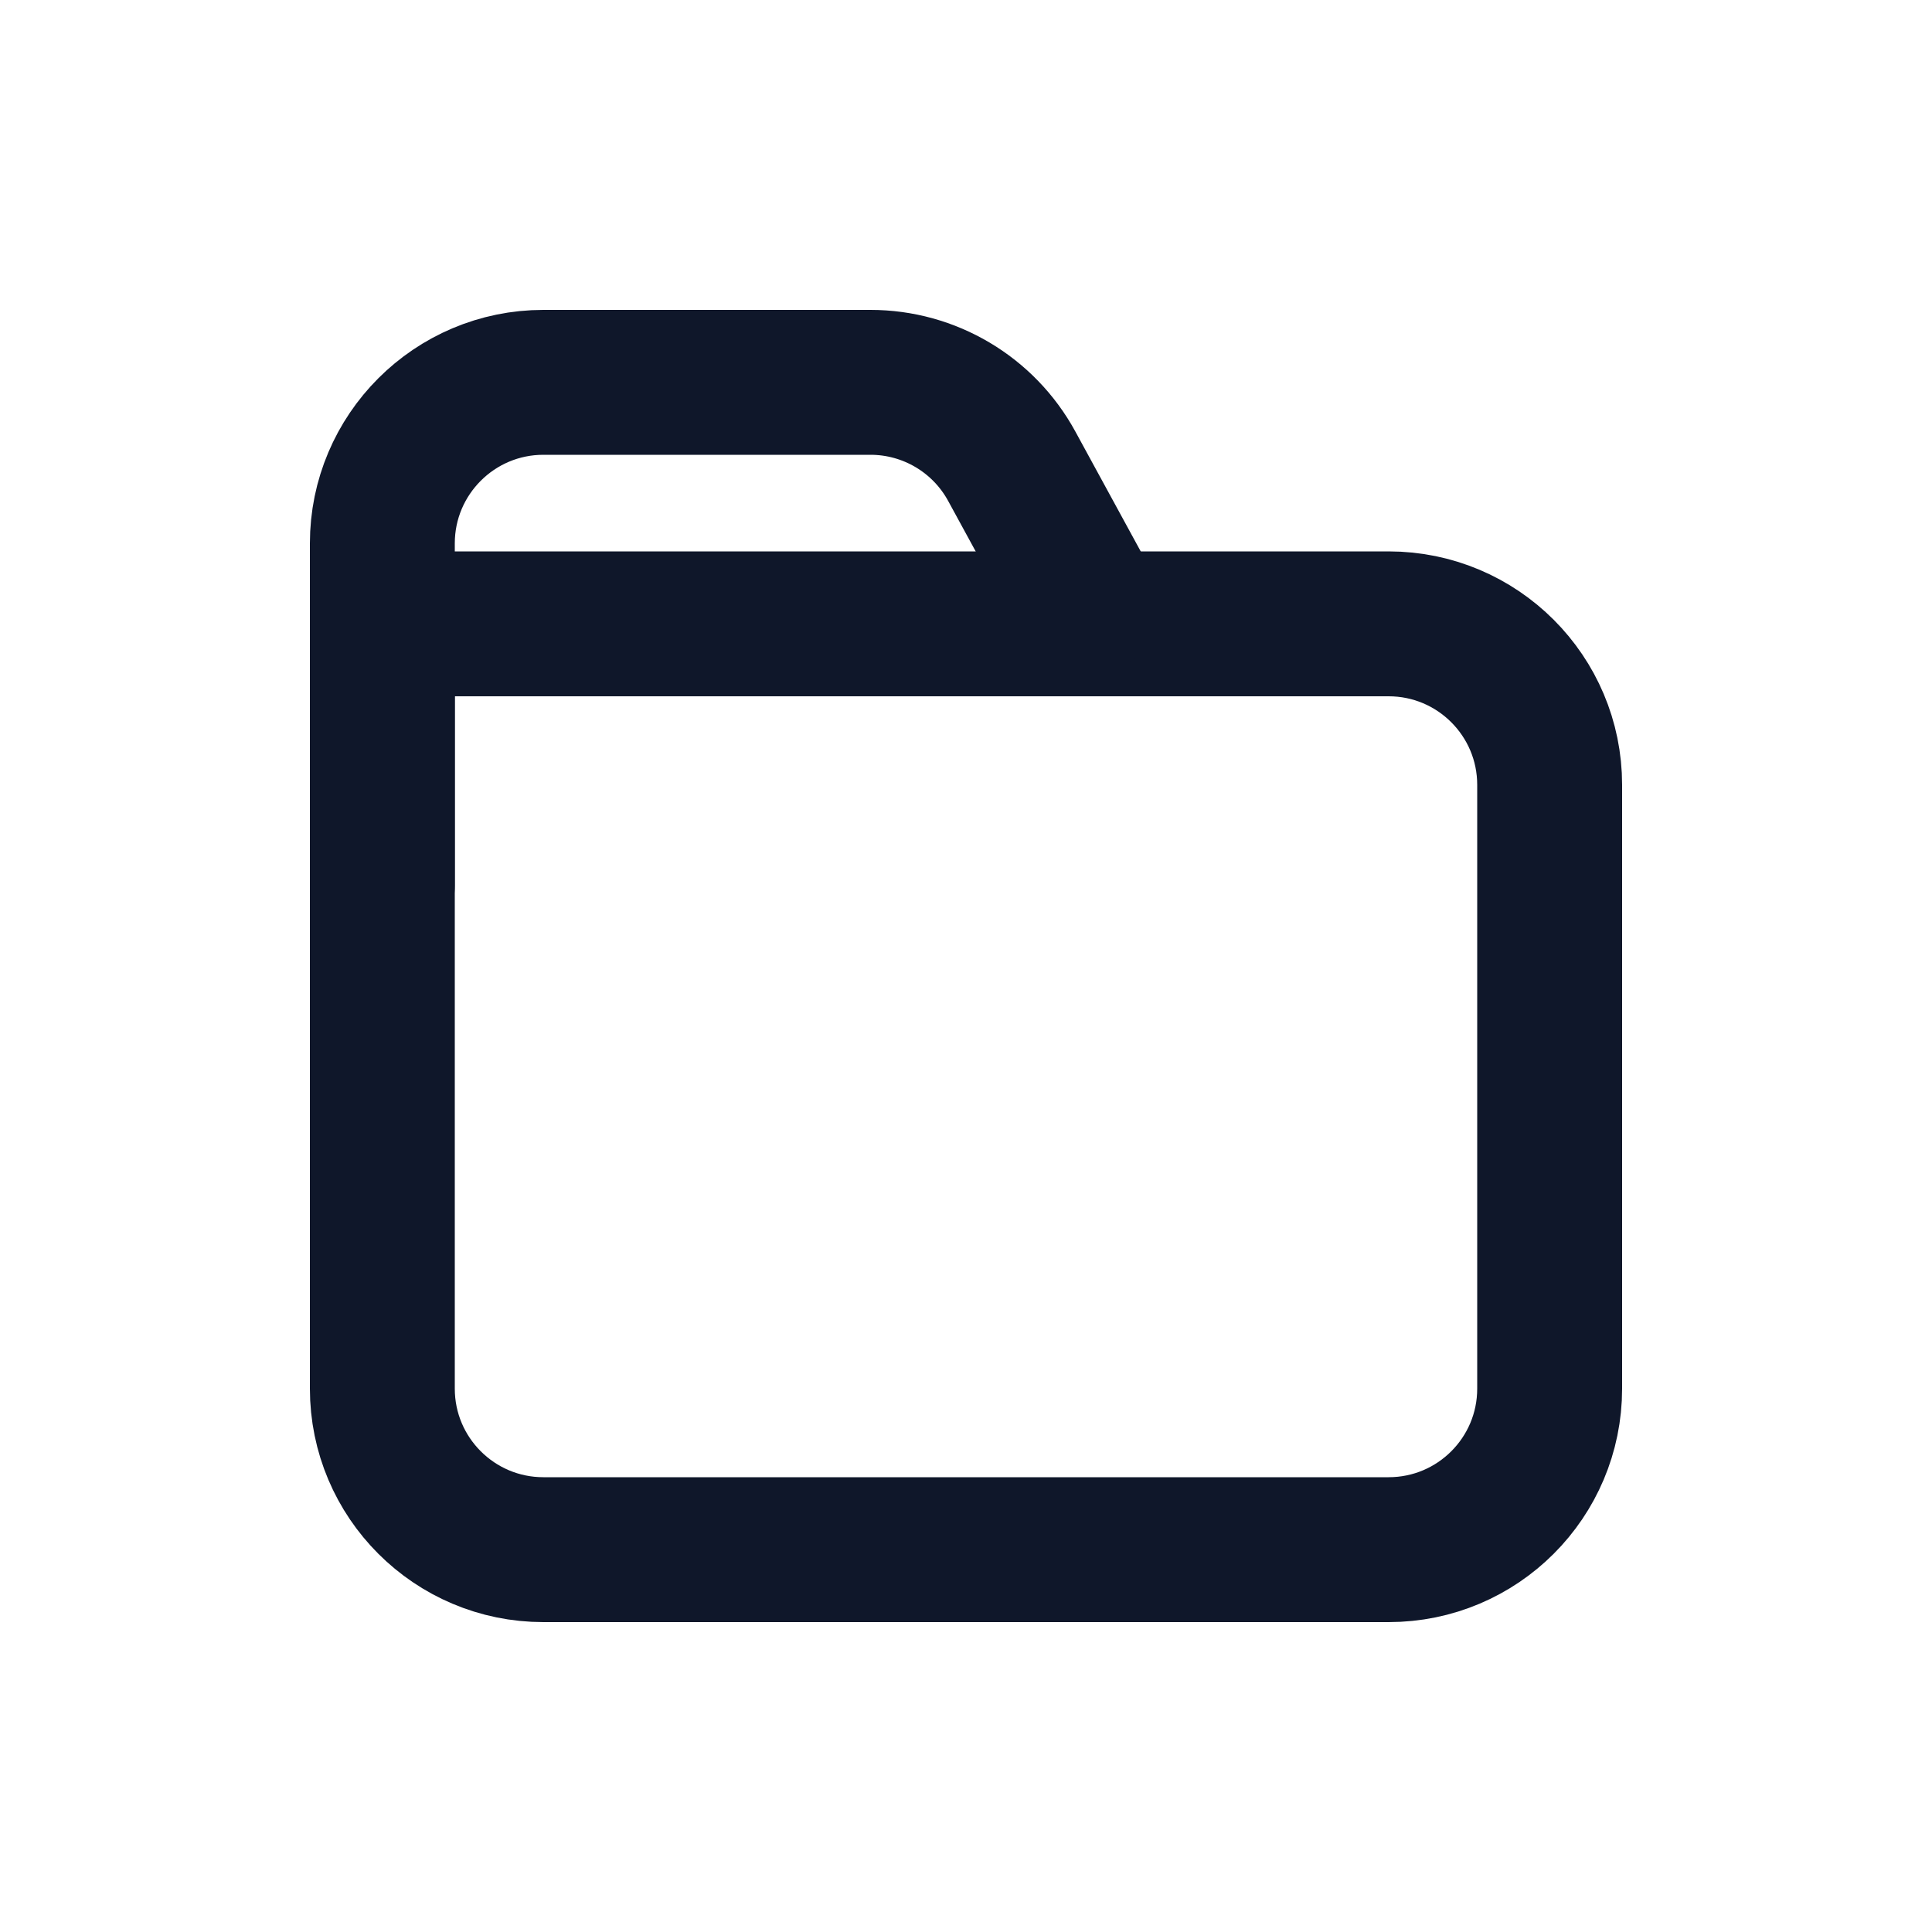
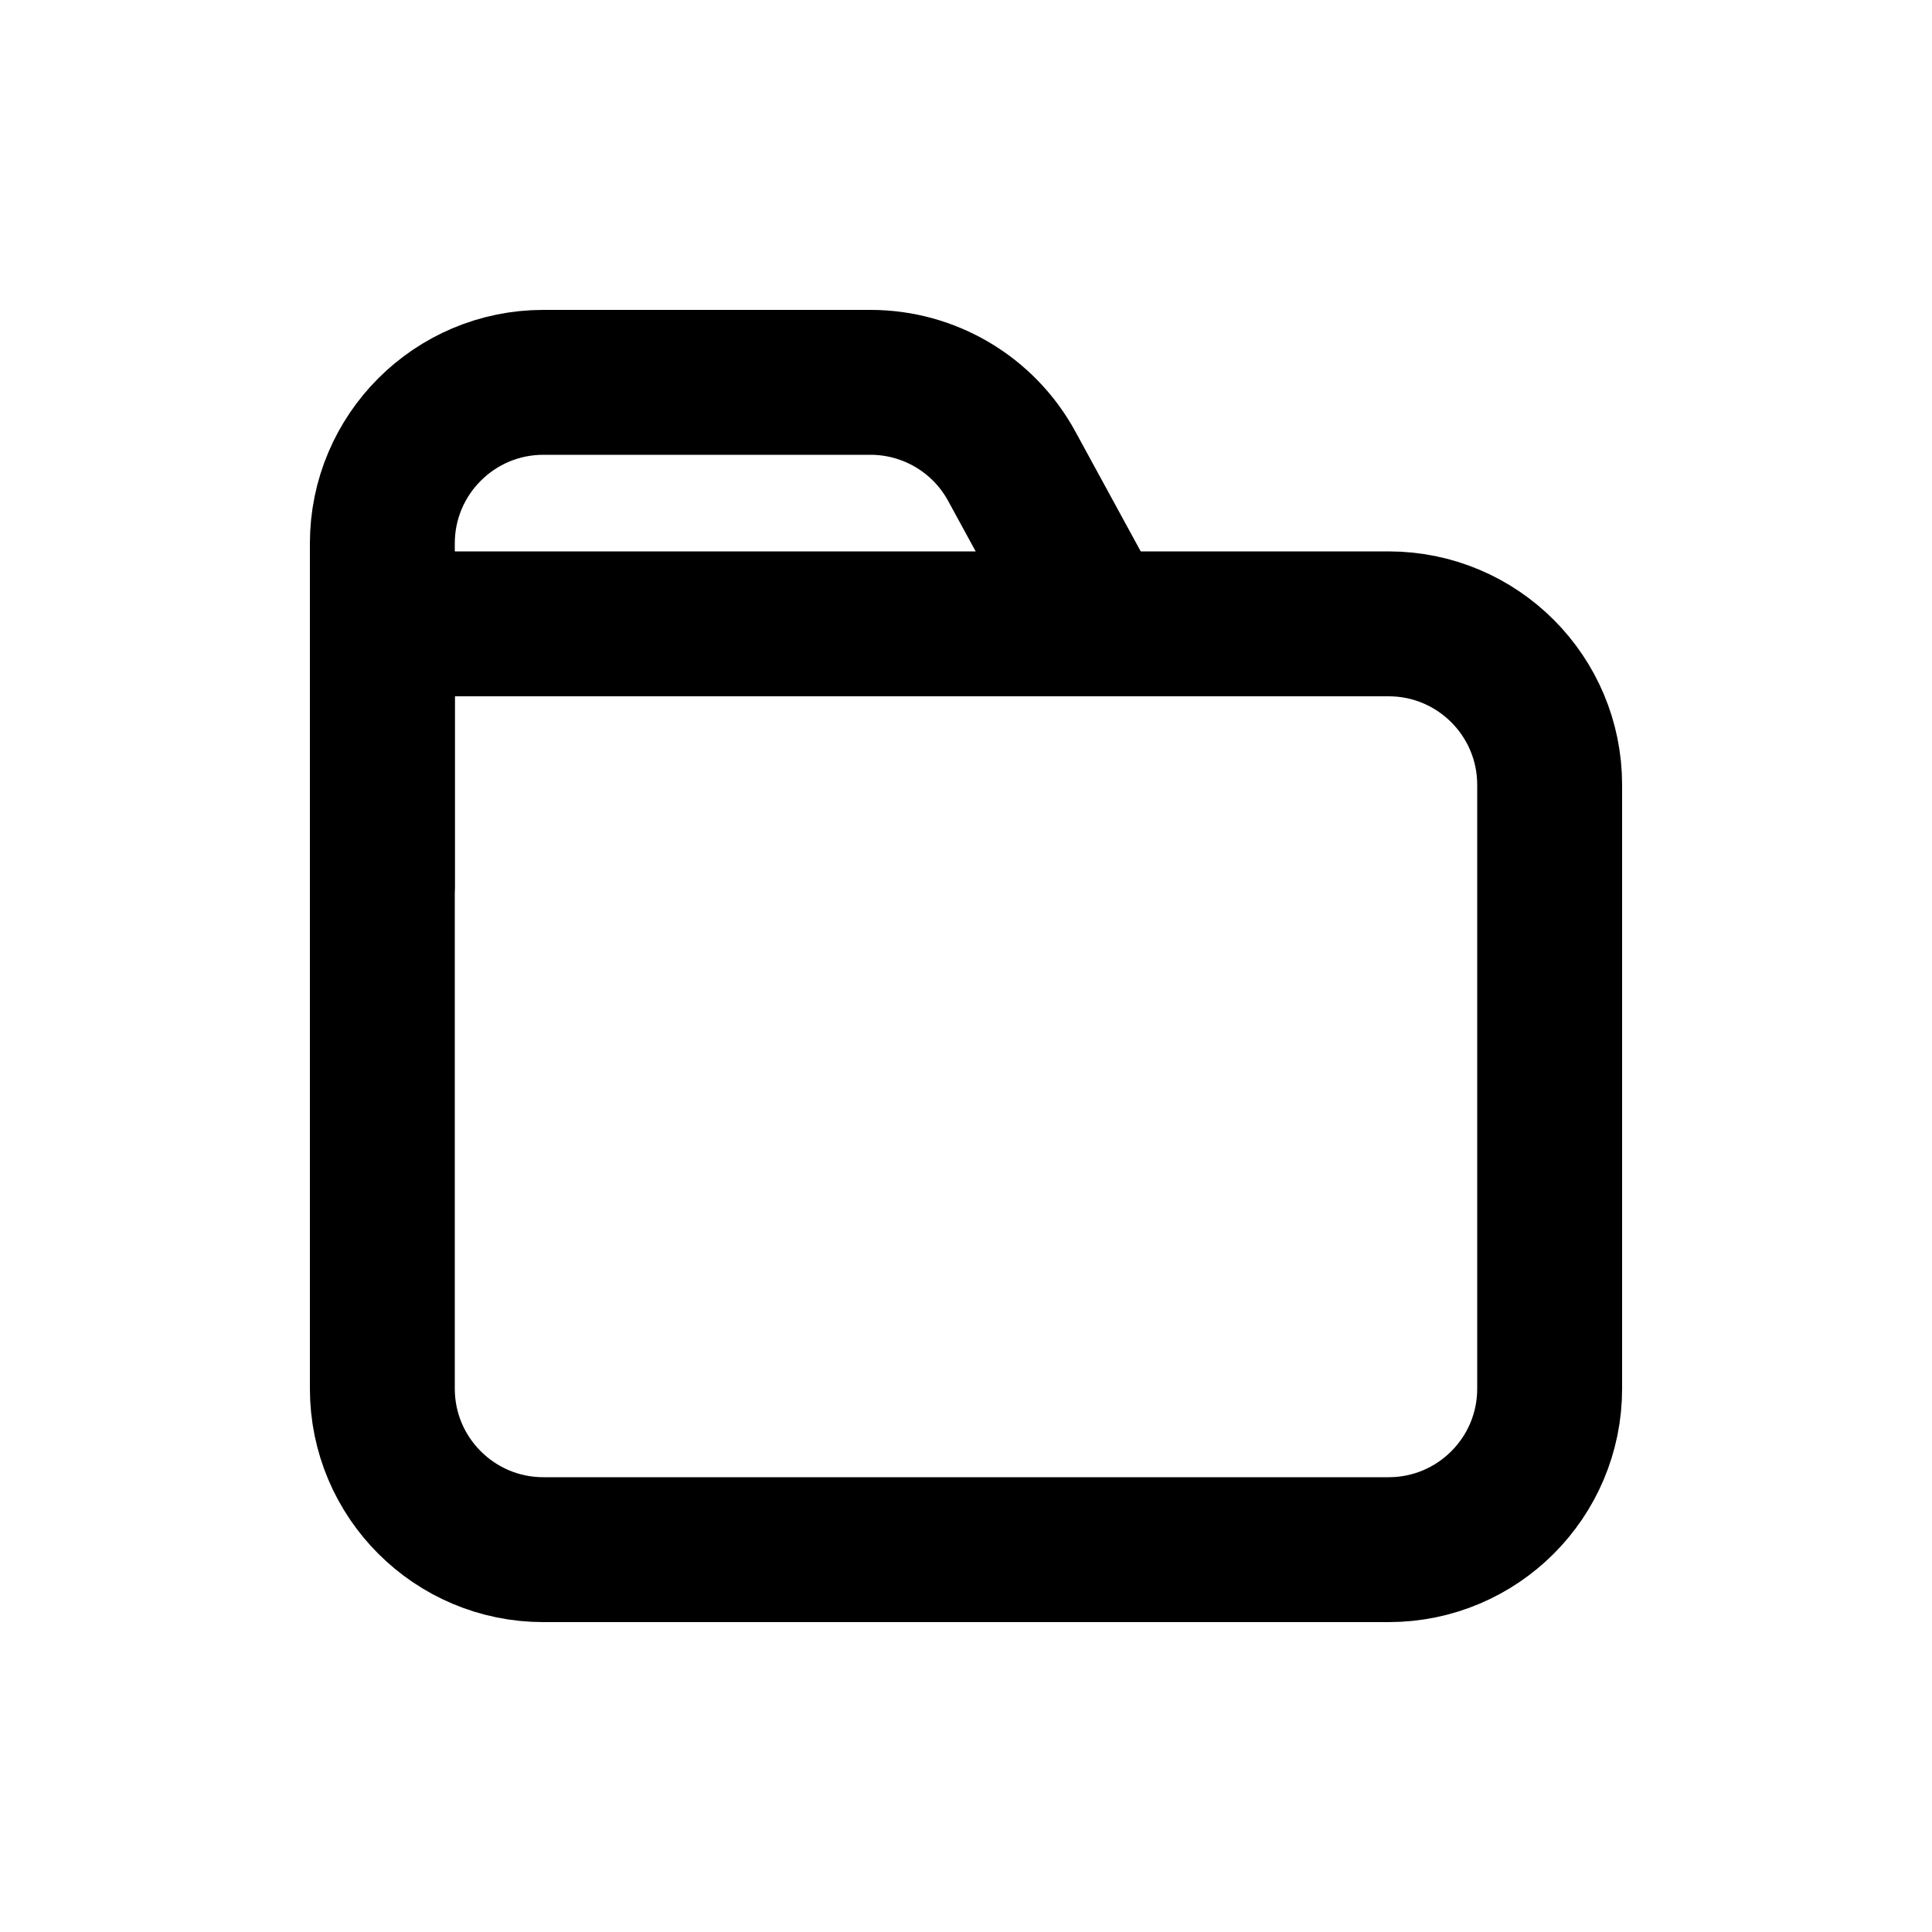
<svg xmlns="http://www.w3.org/2000/svg" width="20" height="20" viewBox="0 0 20 20" fill="none">
-   <path d="M16.042 14.375V8.125C16.042 7.205 15.296 6.458 14.375 6.458H3.958V14.375C3.958 15.296 4.705 16.042 5.625 16.042H14.375C15.296 16.042 16.042 15.296 16.042 14.375Z" stroke="#0F172A" stroke-width="1.5" stroke-linecap="round" stroke-linejoin="round" />
-   <path d="M11.25 6.25L10.474 4.827C10.182 4.291 9.621 3.958 9.011 3.958H5.625C4.705 3.958 3.958 4.705 3.958 5.625V9.167" stroke="#0F172A" stroke-width="1.5" stroke-linecap="round" stroke-linejoin="round" />
+   <path d="M16.042 14.375V8.125C16.042 7.205 15.296 6.458 14.375 6.458H3.958V14.375C3.958 15.296 4.705 16.042 5.625 16.042H14.375C15.296 16.042 16.042 15.296 16.042 14.375Z" stroke="currentColor" stroke-width="1.5" stroke-linecap="round" stroke-linejoin="round" />
+   <path d="M11.25 6.25L10.474 4.827C10.182 4.291 9.621 3.958 9.011 3.958H5.625C4.705 3.958 3.958 4.705 3.958 5.625V9.167" stroke="currentColor" stroke-width="1.5" stroke-linecap="round" stroke-linejoin="round" />
</svg>
